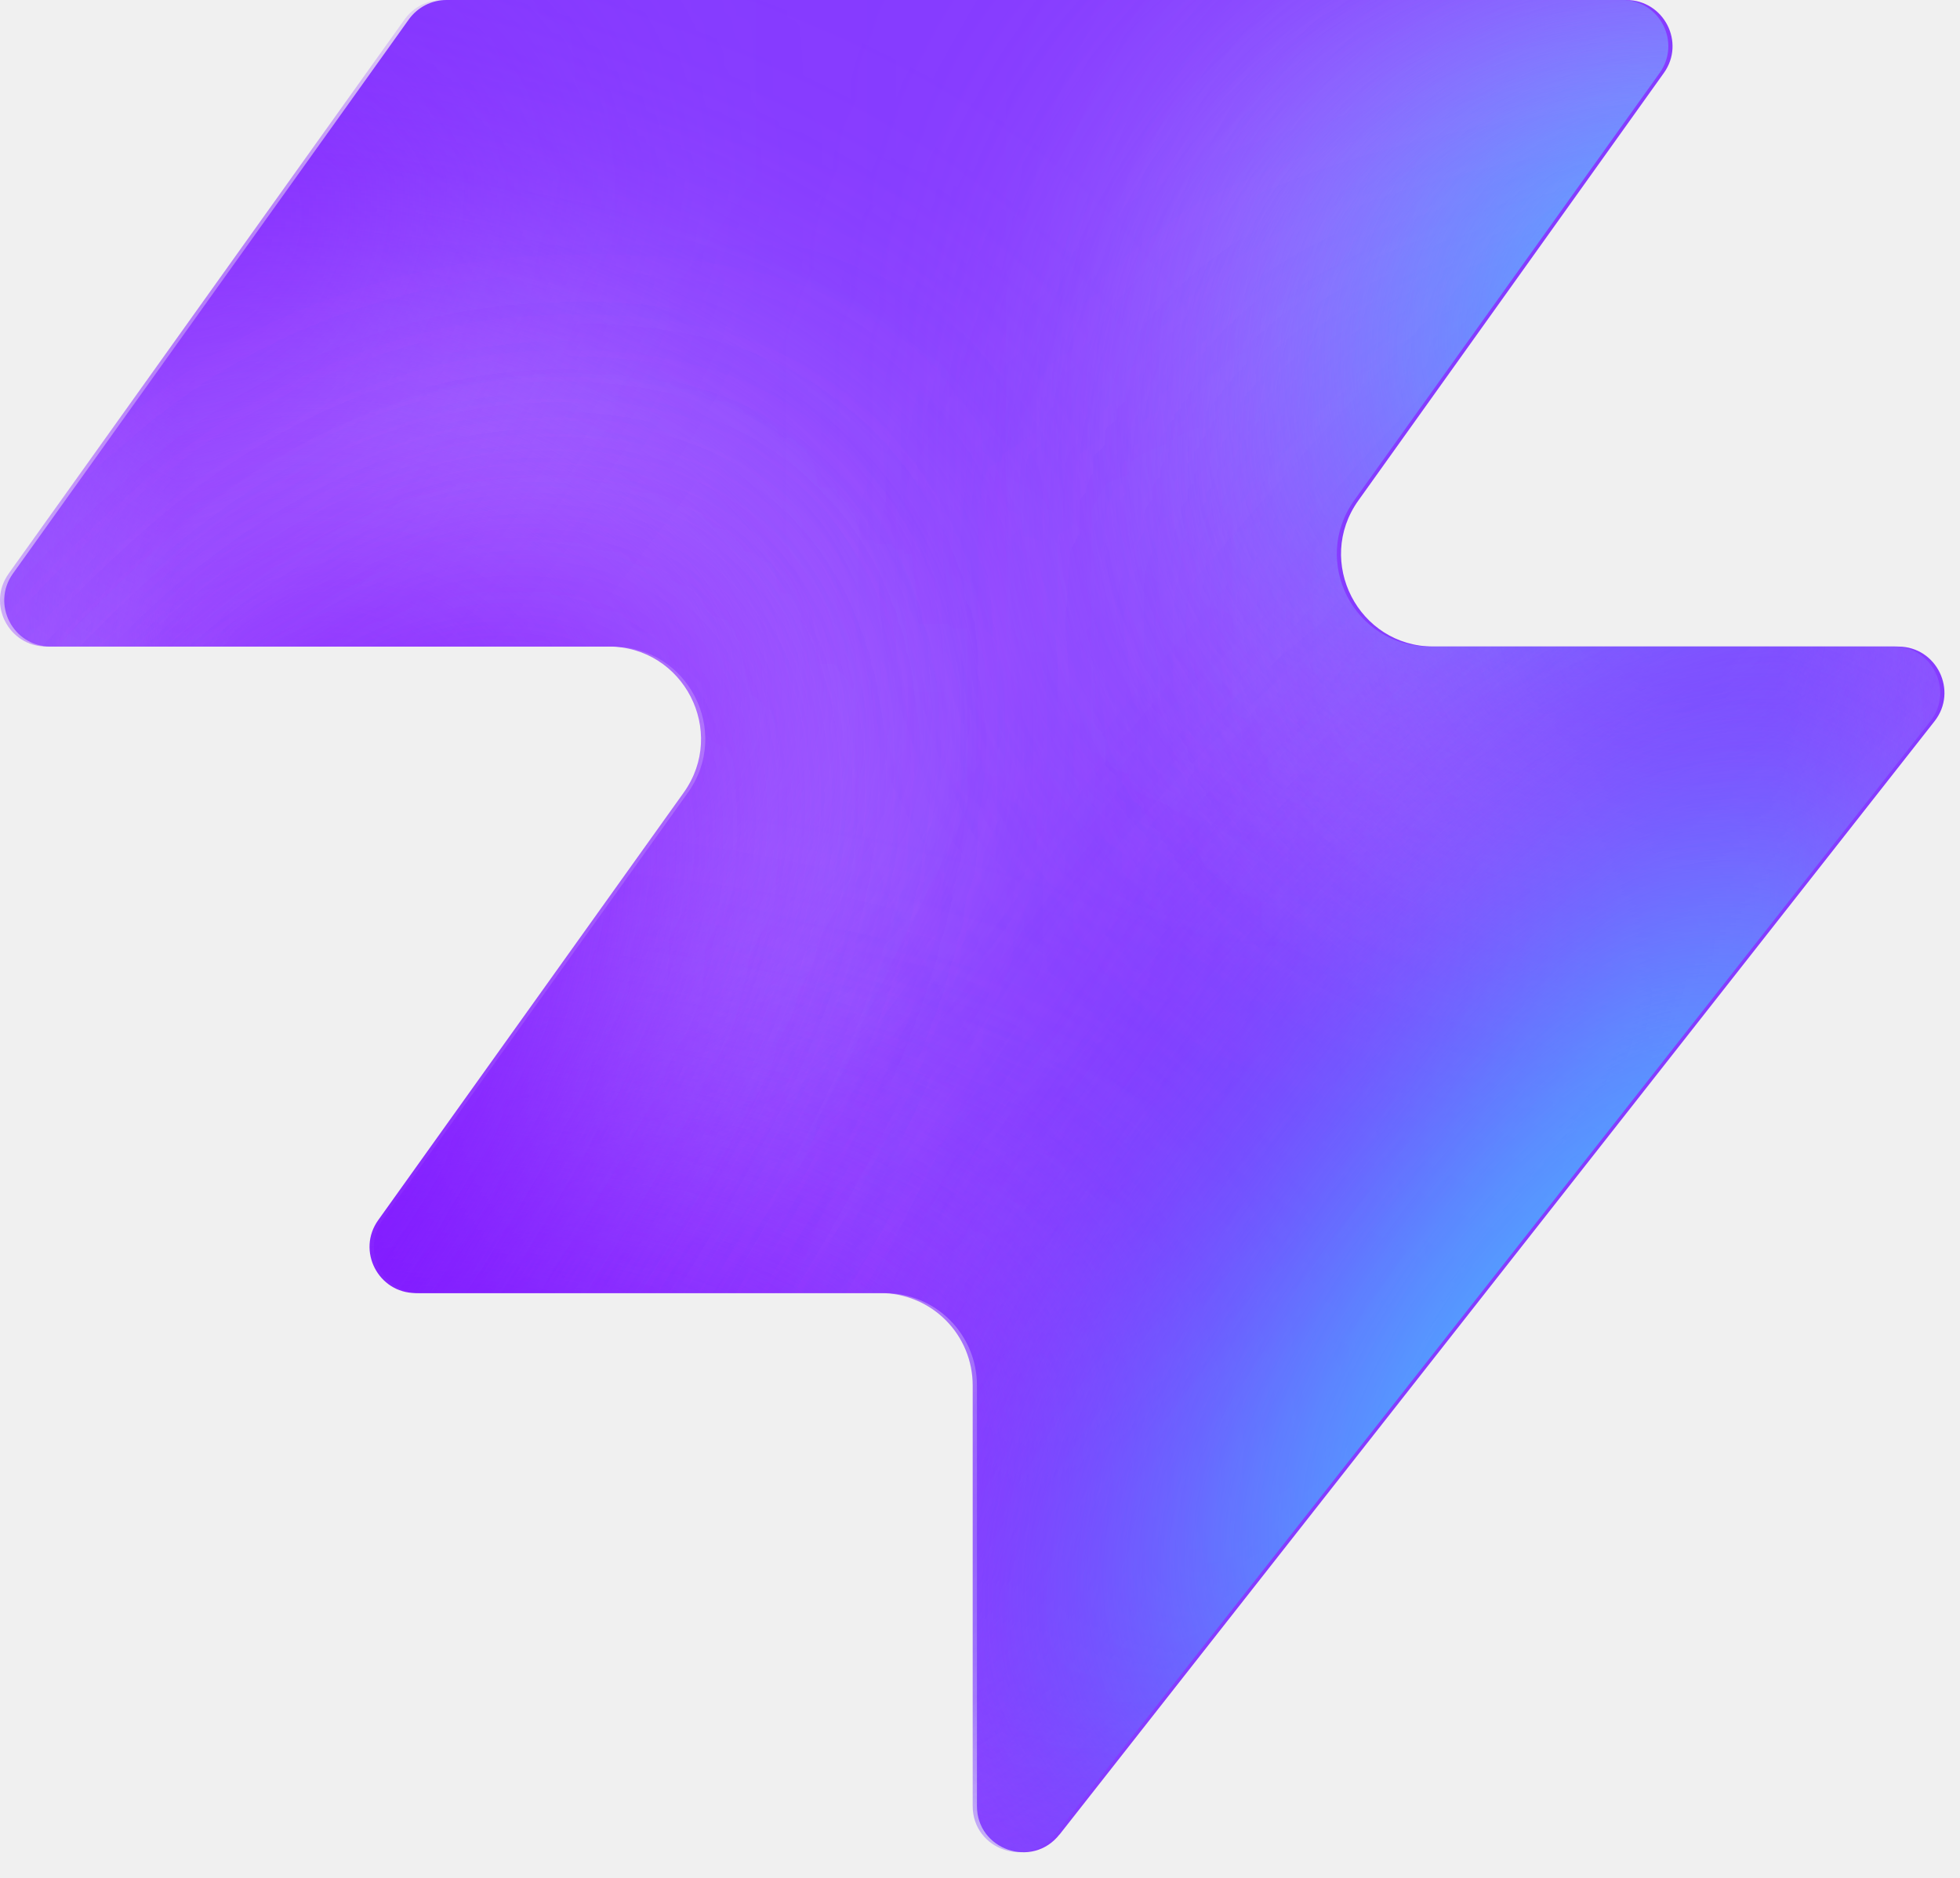
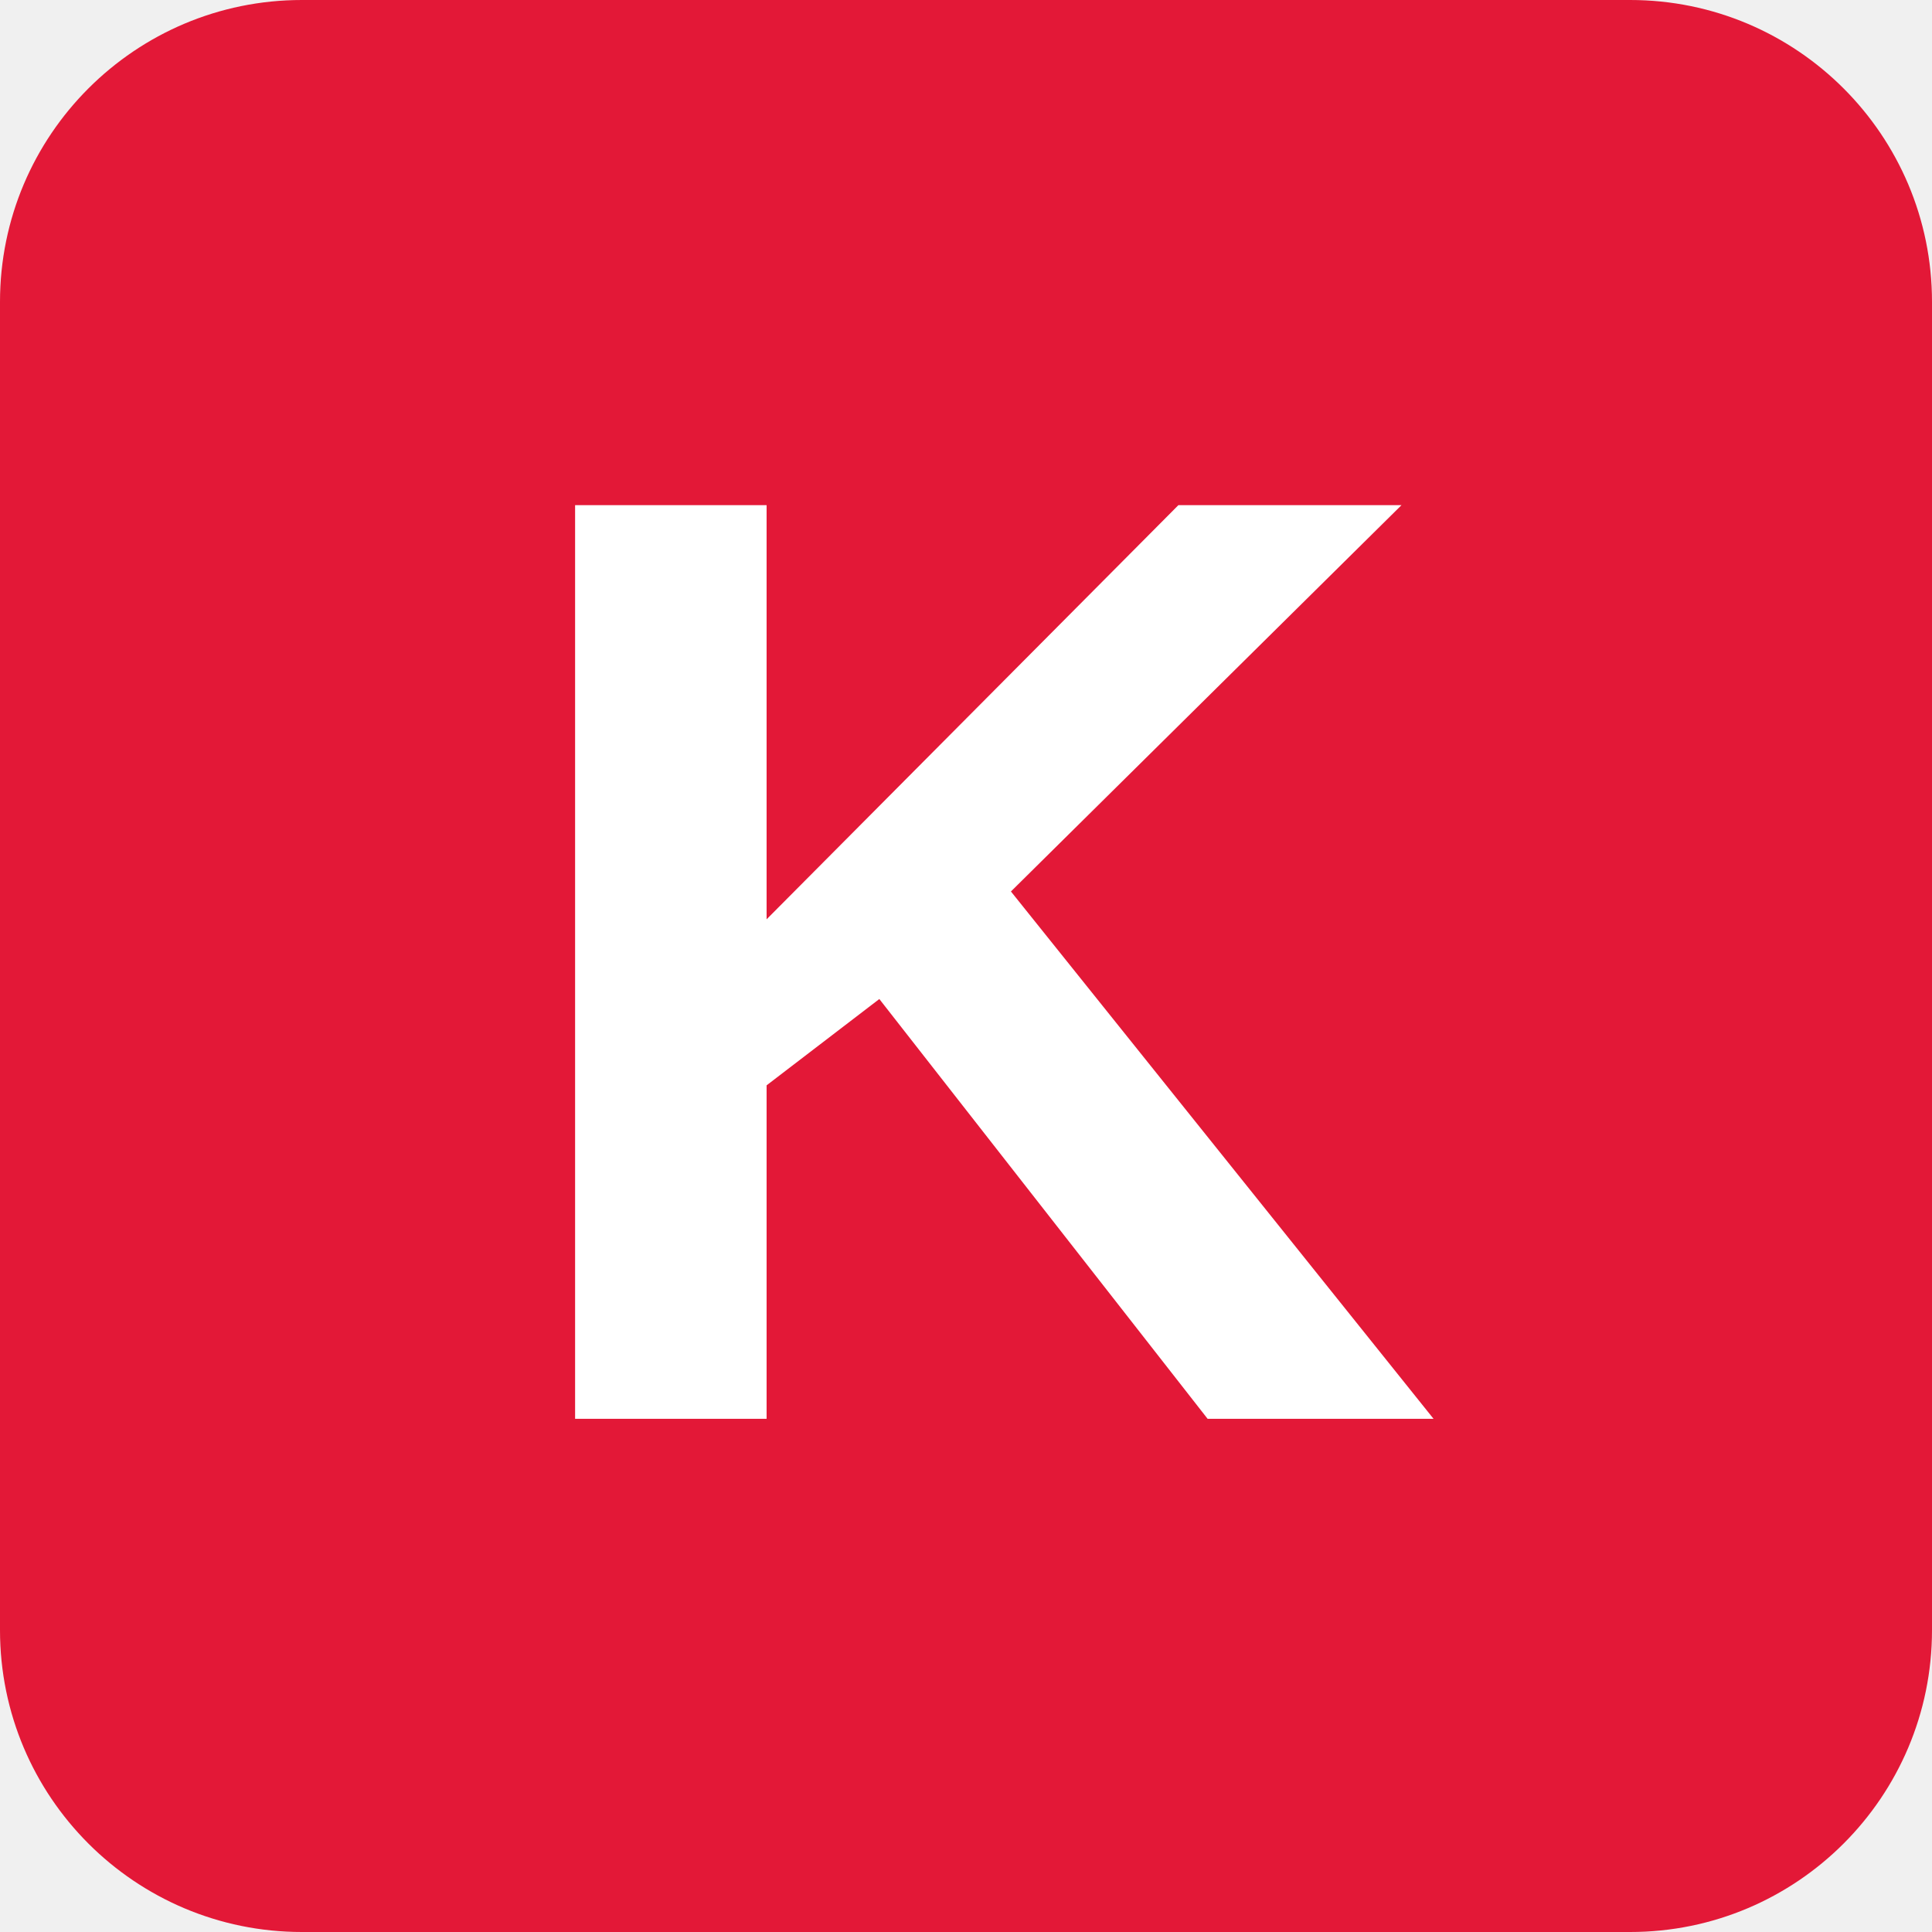
- <svg xmlns="http://www.w3.org/2000/svg" width="48" height="46" fill="none" viewBox="0 0 48 46">
-   <path fill="#863bff" d="M25.946 44.938c-.664.845-2.021.375-2.021-.698V33.937a2.26 2.26 0 0 0-2.262-2.262H10.287c-.92 0-1.456-1.04-.92-1.788l7.48-10.471c1.07-1.497 0-3.578-1.842-3.578H1.237c-.92 0-1.456-1.04-.92-1.788L10.013.474c.214-.297.556-.474.92-.474h28.894c.92 0 1.456 1.04.92 1.788l-7.48 10.471c-1.07 1.498 0 3.579 1.842 3.579h11.377c.943 0 1.473 1.088.89 1.83L25.947 44.94z" style="fill:#863bff;fill:color(display-p3 .525 .23 1);fill-opacity:1" />
-   <mask id="a" width="48" height="46" x="0" y="0" maskUnits="userSpaceOnUse" style="mask-type:alpha">
-     <path fill="#000" d="M25.842 44.938c-.664.844-2.021.375-2.021-.698V33.937a2.26 2.26 0 0 0-2.262-2.262H10.183c-.92 0-1.456-1.04-.92-1.788l7.48-10.471c1.07-1.498 0-3.579-1.842-3.579H1.133c-.92 0-1.456-1.04-.92-1.787L9.91.473c.214-.297.556-.474.92-.474h28.894c.92 0 1.456 1.04.92 1.788l-7.48 10.471c-1.07 1.498 0 3.578 1.842 3.578h11.377c.943 0 1.473 1.088.89 1.832L25.843 44.94z" style="fill:#000;fill-opacity:1" />
-   </mask>
-   <g mask="url(#a)">
-     <g filter="url(#b)">
-       <ellipse cx="5.508" cy="14.704" fill="#ede6ff" rx="5.508" ry="14.704" style="fill:#ede6ff;fill:color(display-p3 .927 .903 1);fill-opacity:1" transform="matrix(.00324 1 1 -.00324 -4.47 31.516)" />
-     </g>
-     <g filter="url(#c)">
-       <ellipse cx="10.399" cy="29.851" fill="#ede6ff" rx="10.399" ry="29.851" style="fill:#ede6ff;fill:color(display-p3 .927 .903 1);fill-opacity:1" transform="matrix(.00324 1 1 -.00324 -39.328 7.883)" />
-     </g>
-     <g filter="url(#d)">
-       <ellipse cx="5.508" cy="30.487" fill="#7e14ff" rx="5.508" ry="30.487" style="fill:#7e14ff;fill:color(display-p3 .492 .077 1);fill-opacity:1" transform="rotate(89.814 -25.913 -14.639)scale(1 -1)" />
-     </g>
-     <g filter="url(#e)">
-       <ellipse cx="5.508" cy="30.599" fill="#7e14ff" rx="5.508" ry="30.599" style="fill:#7e14ff;fill:color(display-p3 .492 .077 1);fill-opacity:1" transform="rotate(89.814 -32.644 -3.334)scale(1 -1)" />
-     </g>
-     <g filter="url(#f)">
-       <ellipse cx="5.508" cy="30.599" fill="#7e14ff" rx="5.508" ry="30.599" style="fill:#7e14ff;fill:color(display-p3 .492 .077 1);fill-opacity:1" transform="matrix(.00324 1 1 -.00324 -34.34 30.47)" />
-     </g>
-     <g filter="url(#g)">
-       <ellipse cx="14.072" cy="22.078" fill="#ede6ff" rx="14.072" ry="22.078" style="fill:#ede6ff;fill:color(display-p3 .927 .903 1);fill-opacity:1" transform="rotate(93.35 24.506 48.493)scale(-1 1)" />
-     </g>
-     <g filter="url(#h)">
-       <ellipse cx="3.47" cy="21.501" fill="#7e14ff" rx="3.47" ry="21.501" style="fill:#7e14ff;fill:color(display-p3 .492 .077 1);fill-opacity:1" transform="rotate(89.009 28.708 47.59)scale(-1 1)" />
-     </g>
-     <g filter="url(#i)">
-       <ellipse cx="3.47" cy="21.501" fill="#7e14ff" rx="3.47" ry="21.501" style="fill:#7e14ff;fill:color(display-p3 .492 .077 1);fill-opacity:1" transform="rotate(89.009 28.708 47.59)scale(-1 1)" />
-     </g>
-     <g filter="url(#j)">
-       <ellipse cx=".387" cy="8.972" fill="#7e14ff" rx="4.407" ry="29.108" style="fill:#7e14ff;fill:color(display-p3 .492 .077 1);fill-opacity:1" transform="rotate(39.51 .387 8.972)" />
-     </g>
-     <g filter="url(#k)">
-       <ellipse cx="47.523" cy="-6.092" fill="#7e14ff" rx="4.407" ry="29.108" style="fill:#7e14ff;fill:color(display-p3 .492 .077 1);fill-opacity:1" transform="rotate(37.892 47.523 -6.092)" />
-     </g>
-     <g filter="url(#l)">
-       <ellipse cx="41.412" cy="6.333" fill="#47bfff" rx="5.971" ry="9.665" style="fill:#47bfff;fill:color(display-p3 .28 .748 1);fill-opacity:1" transform="rotate(37.892 41.412 6.333)" />
-     </g>
-     <g filter="url(#m)">
-       <ellipse cx="-1.879" cy="38.332" fill="#7e14ff" rx="4.407" ry="29.108" style="fill:#7e14ff;fill:color(display-p3 .492 .077 1);fill-opacity:1" transform="rotate(37.892 -1.88 38.332)" />
-     </g>
-     <g filter="url(#n)">
-       <ellipse cx="-1.879" cy="38.332" fill="#7e14ff" rx="4.407" ry="29.108" style="fill:#7e14ff;fill:color(display-p3 .492 .077 1);fill-opacity:1" transform="rotate(37.892 -1.88 38.332)" />
-     </g>
-     <g filter="url(#o)">
-       <ellipse cx="35.651" cy="29.907" fill="#7e14ff" rx="4.407" ry="29.108" style="fill:#7e14ff;fill:color(display-p3 .492 .077 1);fill-opacity:1" transform="rotate(37.892 35.651 29.907)" />
-     </g>
-     <g filter="url(#p)">
-       <ellipse cx="38.418" cy="32.4" fill="#47bfff" rx="5.971" ry="15.297" style="fill:#47bfff;fill:color(display-p3 .28 .748 1);fill-opacity:1" transform="rotate(37.892 38.418 32.4)" />
-     </g>
-   </g>
-   <defs>
-     <filter id="b" width="60.045" height="41.654" x="-19.77" y="16.149" color-interpolation-filters="sRGB" filterUnits="userSpaceOnUse">
-       <feFlood flood-opacity="0" result="BackgroundImageFix" />
-       <feBlend in="SourceGraphic" in2="BackgroundImageFix" result="shape" />
-       <feGaussianBlur result="effect1_foregroundBlur_2002_17158" stdDeviation="7.659" />
-     </filter>
-     <filter id="c" width="90.34" height="51.437" x="-54.613" y="-7.533" color-interpolation-filters="sRGB" filterUnits="userSpaceOnUse">
-       <feFlood flood-opacity="0" result="BackgroundImageFix" />
-       <feBlend in="SourceGraphic" in2="BackgroundImageFix" result="shape" />
-       <feGaussianBlur result="effect1_foregroundBlur_2002_17158" stdDeviation="7.659" />
-     </filter>
-     <filter id="d" width="79.355" height="29.4" x="-49.64" y="2.03" color-interpolation-filters="sRGB" filterUnits="userSpaceOnUse">
-       <feFlood flood-opacity="0" result="BackgroundImageFix" />
-       <feBlend in="SourceGraphic" in2="BackgroundImageFix" result="shape" />
-       <feGaussianBlur result="effect1_foregroundBlur_2002_17158" stdDeviation="4.596" />
-     </filter>
-     <filter id="e" width="79.579" height="29.4" x="-45.045" y="20.029" color-interpolation-filters="sRGB" filterUnits="userSpaceOnUse">
-       <feFlood flood-opacity="0" result="BackgroundImageFix" />
-       <feBlend in="SourceGraphic" in2="BackgroundImageFix" result="shape" />
-       <feGaussianBlur result="effect1_foregroundBlur_2002_17158" stdDeviation="4.596" />
-     </filter>
-     <filter id="f" width="79.579" height="29.4" x="-43.513" y="21.178" color-interpolation-filters="sRGB" filterUnits="userSpaceOnUse">
-       <feFlood flood-opacity="0" result="BackgroundImageFix" />
-       <feBlend in="SourceGraphic" in2="BackgroundImageFix" result="shape" />
-       <feGaussianBlur result="effect1_foregroundBlur_2002_17158" stdDeviation="4.596" />
-     </filter>
-     <filter id="g" width="74.749" height="58.852" x="15.756" y="-17.901" color-interpolation-filters="sRGB" filterUnits="userSpaceOnUse">
-       <feFlood flood-opacity="0" result="BackgroundImageFix" />
-       <feBlend in="SourceGraphic" in2="BackgroundImageFix" result="shape" />
-       <feGaussianBlur result="effect1_foregroundBlur_2002_17158" stdDeviation="7.659" />
-     </filter>
-     <filter id="h" width="61.377" height="25.362" x="23.548" y="2.284" color-interpolation-filters="sRGB" filterUnits="userSpaceOnUse">
-       <feFlood flood-opacity="0" result="BackgroundImageFix" />
-       <feBlend in="SourceGraphic" in2="BackgroundImageFix" result="shape" />
-       <feGaussianBlur result="effect1_foregroundBlur_2002_17158" stdDeviation="4.596" />
-     </filter>
-     <filter id="i" width="61.377" height="25.362" x="23.548" y="2.284" color-interpolation-filters="sRGB" filterUnits="userSpaceOnUse">
-       <feFlood flood-opacity="0" result="BackgroundImageFix" />
-       <feBlend in="SourceGraphic" in2="BackgroundImageFix" result="shape" />
-       <feGaussianBlur result="effect1_foregroundBlur_2002_17158" stdDeviation="4.596" />
-     </filter>
-     <filter id="j" width="56.045" height="63.649" x="-27.636" y="-22.853" color-interpolation-filters="sRGB" filterUnits="userSpaceOnUse">
-       <feFlood flood-opacity="0" result="BackgroundImageFix" />
-       <feBlend in="SourceGraphic" in2="BackgroundImageFix" result="shape" />
-       <feGaussianBlur result="effect1_foregroundBlur_2002_17158" stdDeviation="4.596" />
-     </filter>
-     <filter id="k" width="54.814" height="64.646" x="20.116" y="-38.415" color-interpolation-filters="sRGB" filterUnits="userSpaceOnUse">
-       <feFlood flood-opacity="0" result="BackgroundImageFix" />
-       <feBlend in="SourceGraphic" in2="BackgroundImageFix" result="shape" />
-       <feGaussianBlur result="effect1_foregroundBlur_2002_17158" stdDeviation="4.596" />
-     </filter>
-     <filter id="l" width="33.541" height="35.313" x="24.641" y="-11.323" color-interpolation-filters="sRGB" filterUnits="userSpaceOnUse">
-       <feFlood flood-opacity="0" result="BackgroundImageFix" />
-       <feBlend in="SourceGraphic" in2="BackgroundImageFix" result="shape" />
-       <feGaussianBlur result="effect1_foregroundBlur_2002_17158" stdDeviation="4.596" />
-     </filter>
-     <filter id="m" width="54.814" height="64.646" x="-29.286" y="6.009" color-interpolation-filters="sRGB" filterUnits="userSpaceOnUse">
-       <feFlood flood-opacity="0" result="BackgroundImageFix" />
-       <feBlend in="SourceGraphic" in2="BackgroundImageFix" result="shape" />
-       <feGaussianBlur result="effect1_foregroundBlur_2002_17158" stdDeviation="4.596" />
-     </filter>
-     <filter id="n" width="54.814" height="64.646" x="-29.286" y="6.009" color-interpolation-filters="sRGB" filterUnits="userSpaceOnUse">
-       <feFlood flood-opacity="0" result="BackgroundImageFix" />
-       <feBlend in="SourceGraphic" in2="BackgroundImageFix" result="shape" />
-       <feGaussianBlur result="effect1_foregroundBlur_2002_17158" stdDeviation="4.596" />
-     </filter>
-     <filter id="o" width="54.814" height="64.646" x="8.244" y="-2.416" color-interpolation-filters="sRGB" filterUnits="userSpaceOnUse">
-       <feFlood flood-opacity="0" result="BackgroundImageFix" />
-       <feBlend in="SourceGraphic" in2="BackgroundImageFix" result="shape" />
-       <feGaussianBlur result="effect1_foregroundBlur_2002_17158" stdDeviation="4.596" />
-     </filter>
-     <filter id="p" width="39.409" height="43.623" x="18.713" y="10.588" color-interpolation-filters="sRGB" filterUnits="userSpaceOnUse">
-       <feFlood flood-opacity="0" result="BackgroundImageFix" />
-       <feBlend in="SourceGraphic" in2="BackgroundImageFix" result="shape" />
-       <feGaussianBlur result="effect1_foregroundBlur_2002_17158" stdDeviation="4.596" />
-     </filter>
-   </defs>
+ <svg xmlns="http://www.w3.org/2000/svg" viewBox="0 0 64 64">
+   <rect width="64" height="64" rx="10" fill="#E31837" />
+   <text x="32" y="47" font-family="Arial, Helvetica, sans-serif" font-size="44" font-weight="900" fill="#ffffff" text-anchor="middle">K</text>
</svg>
